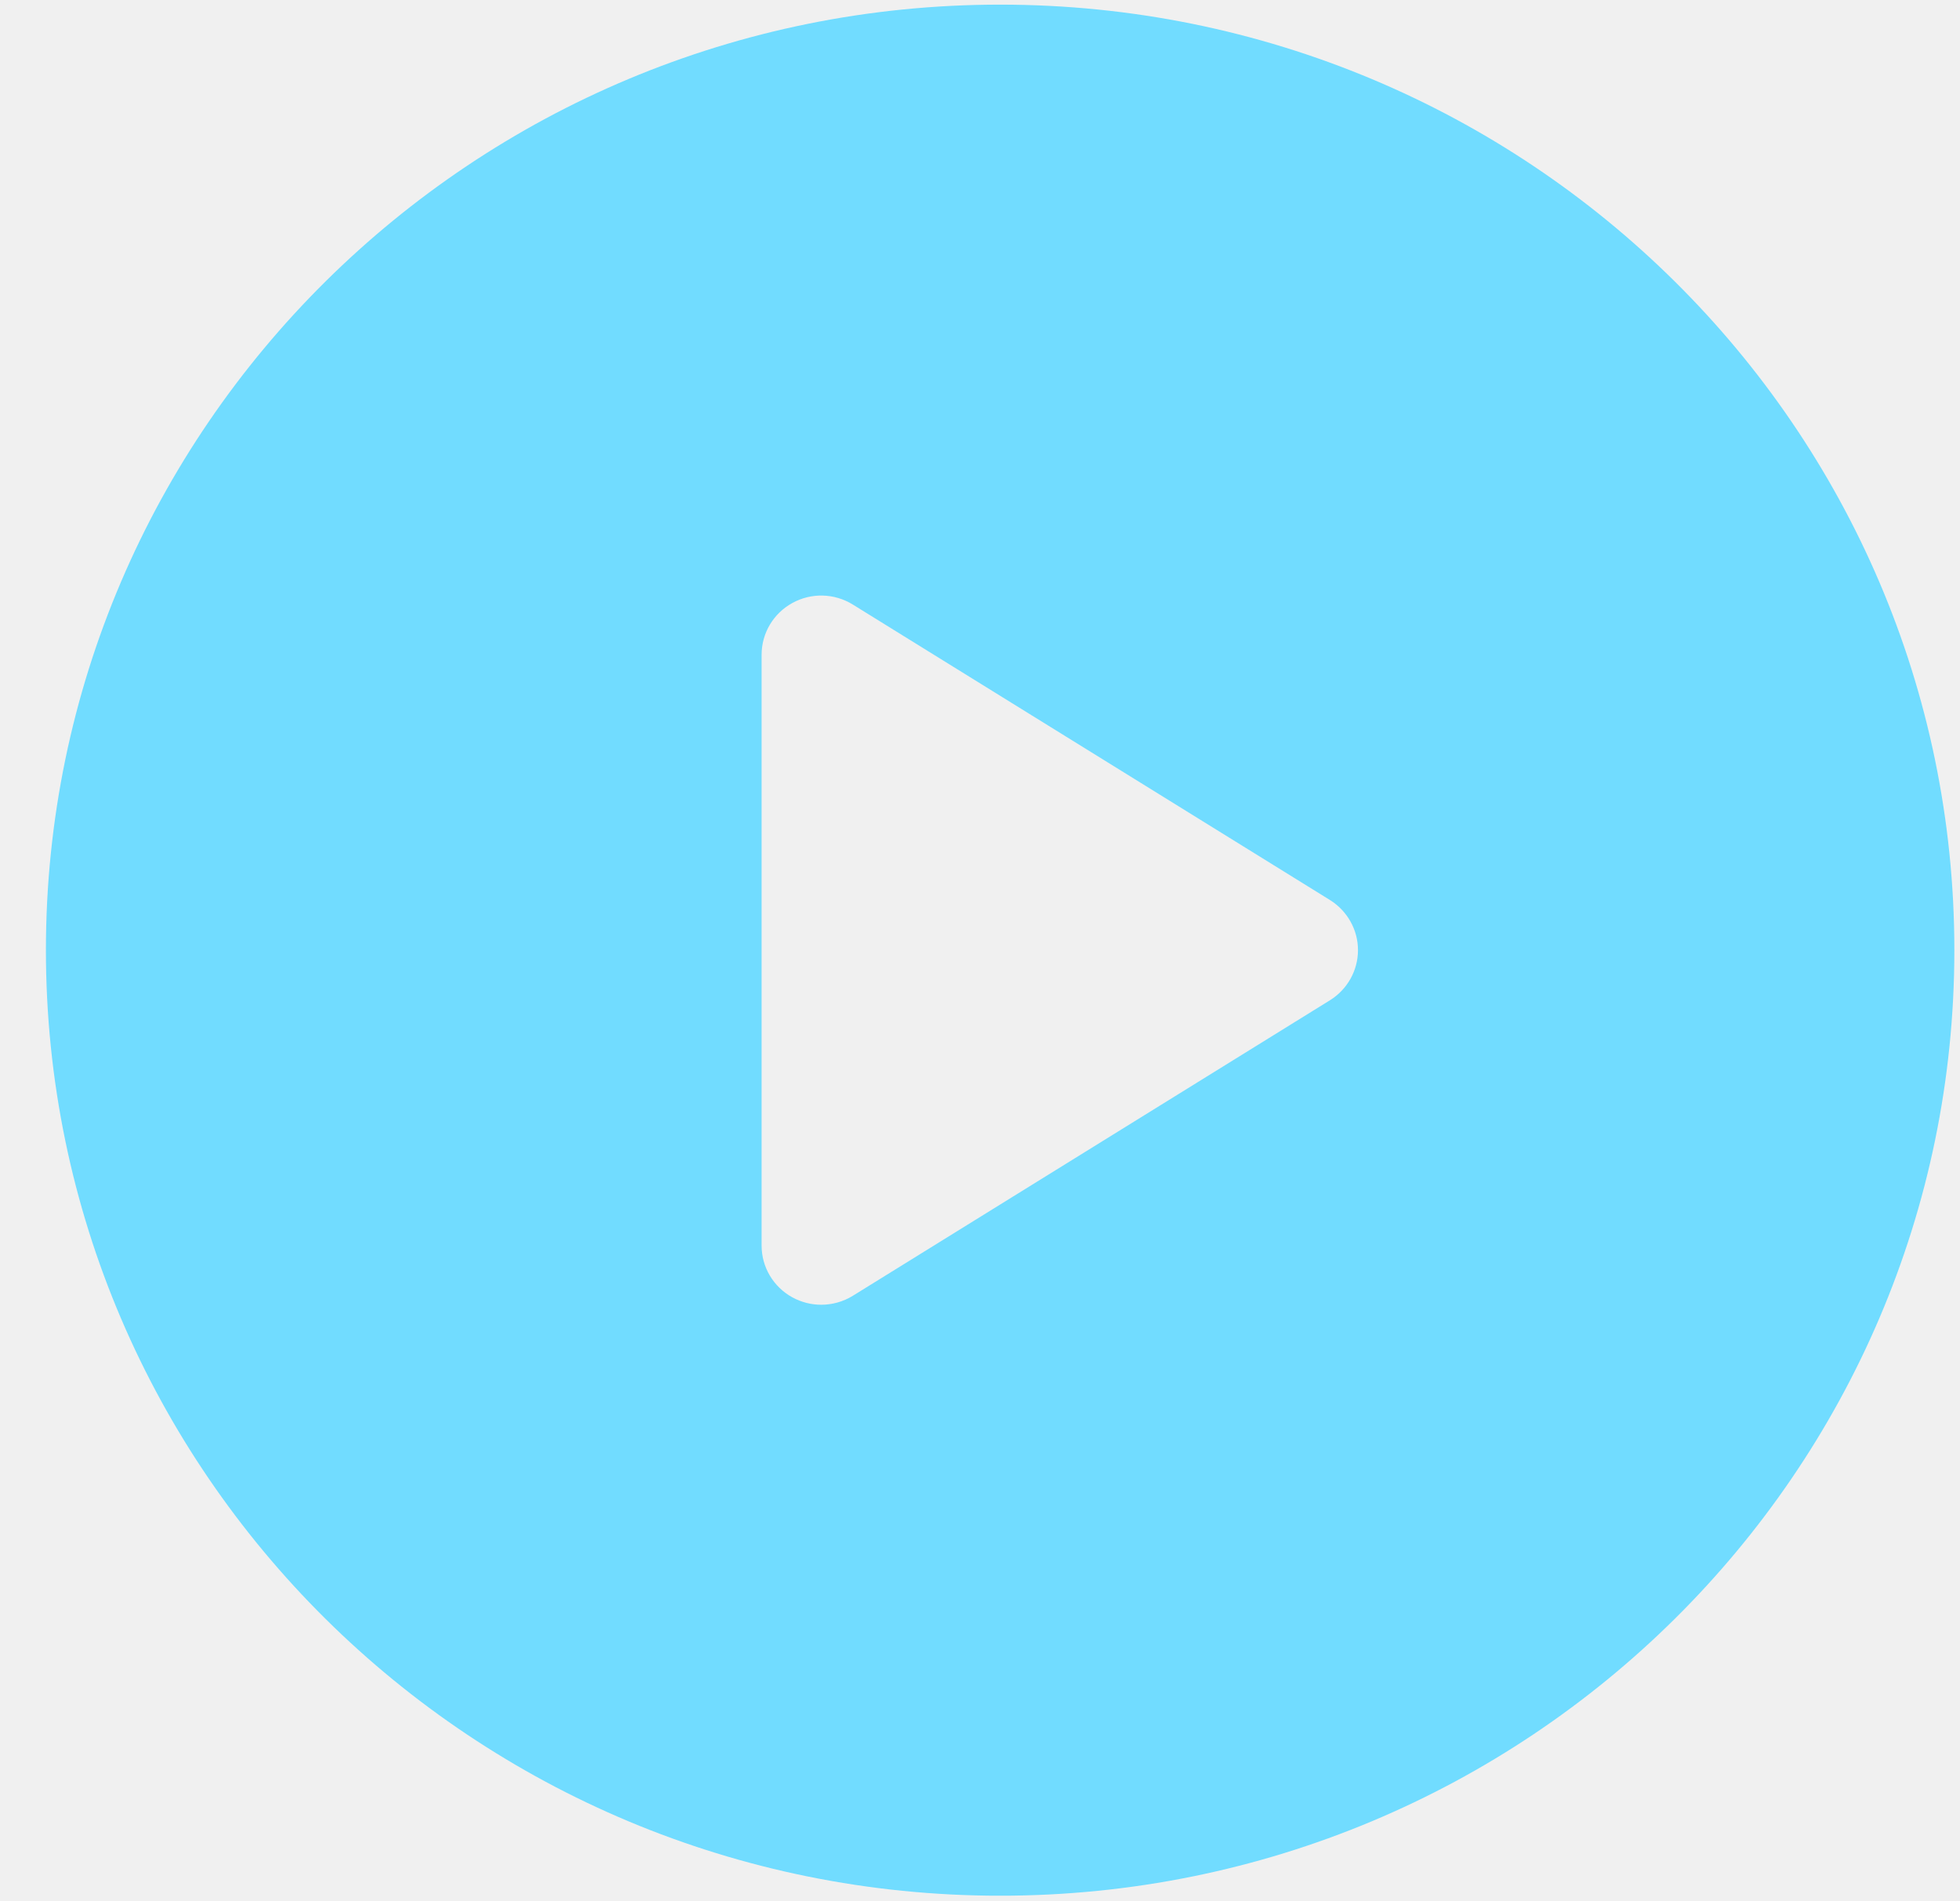
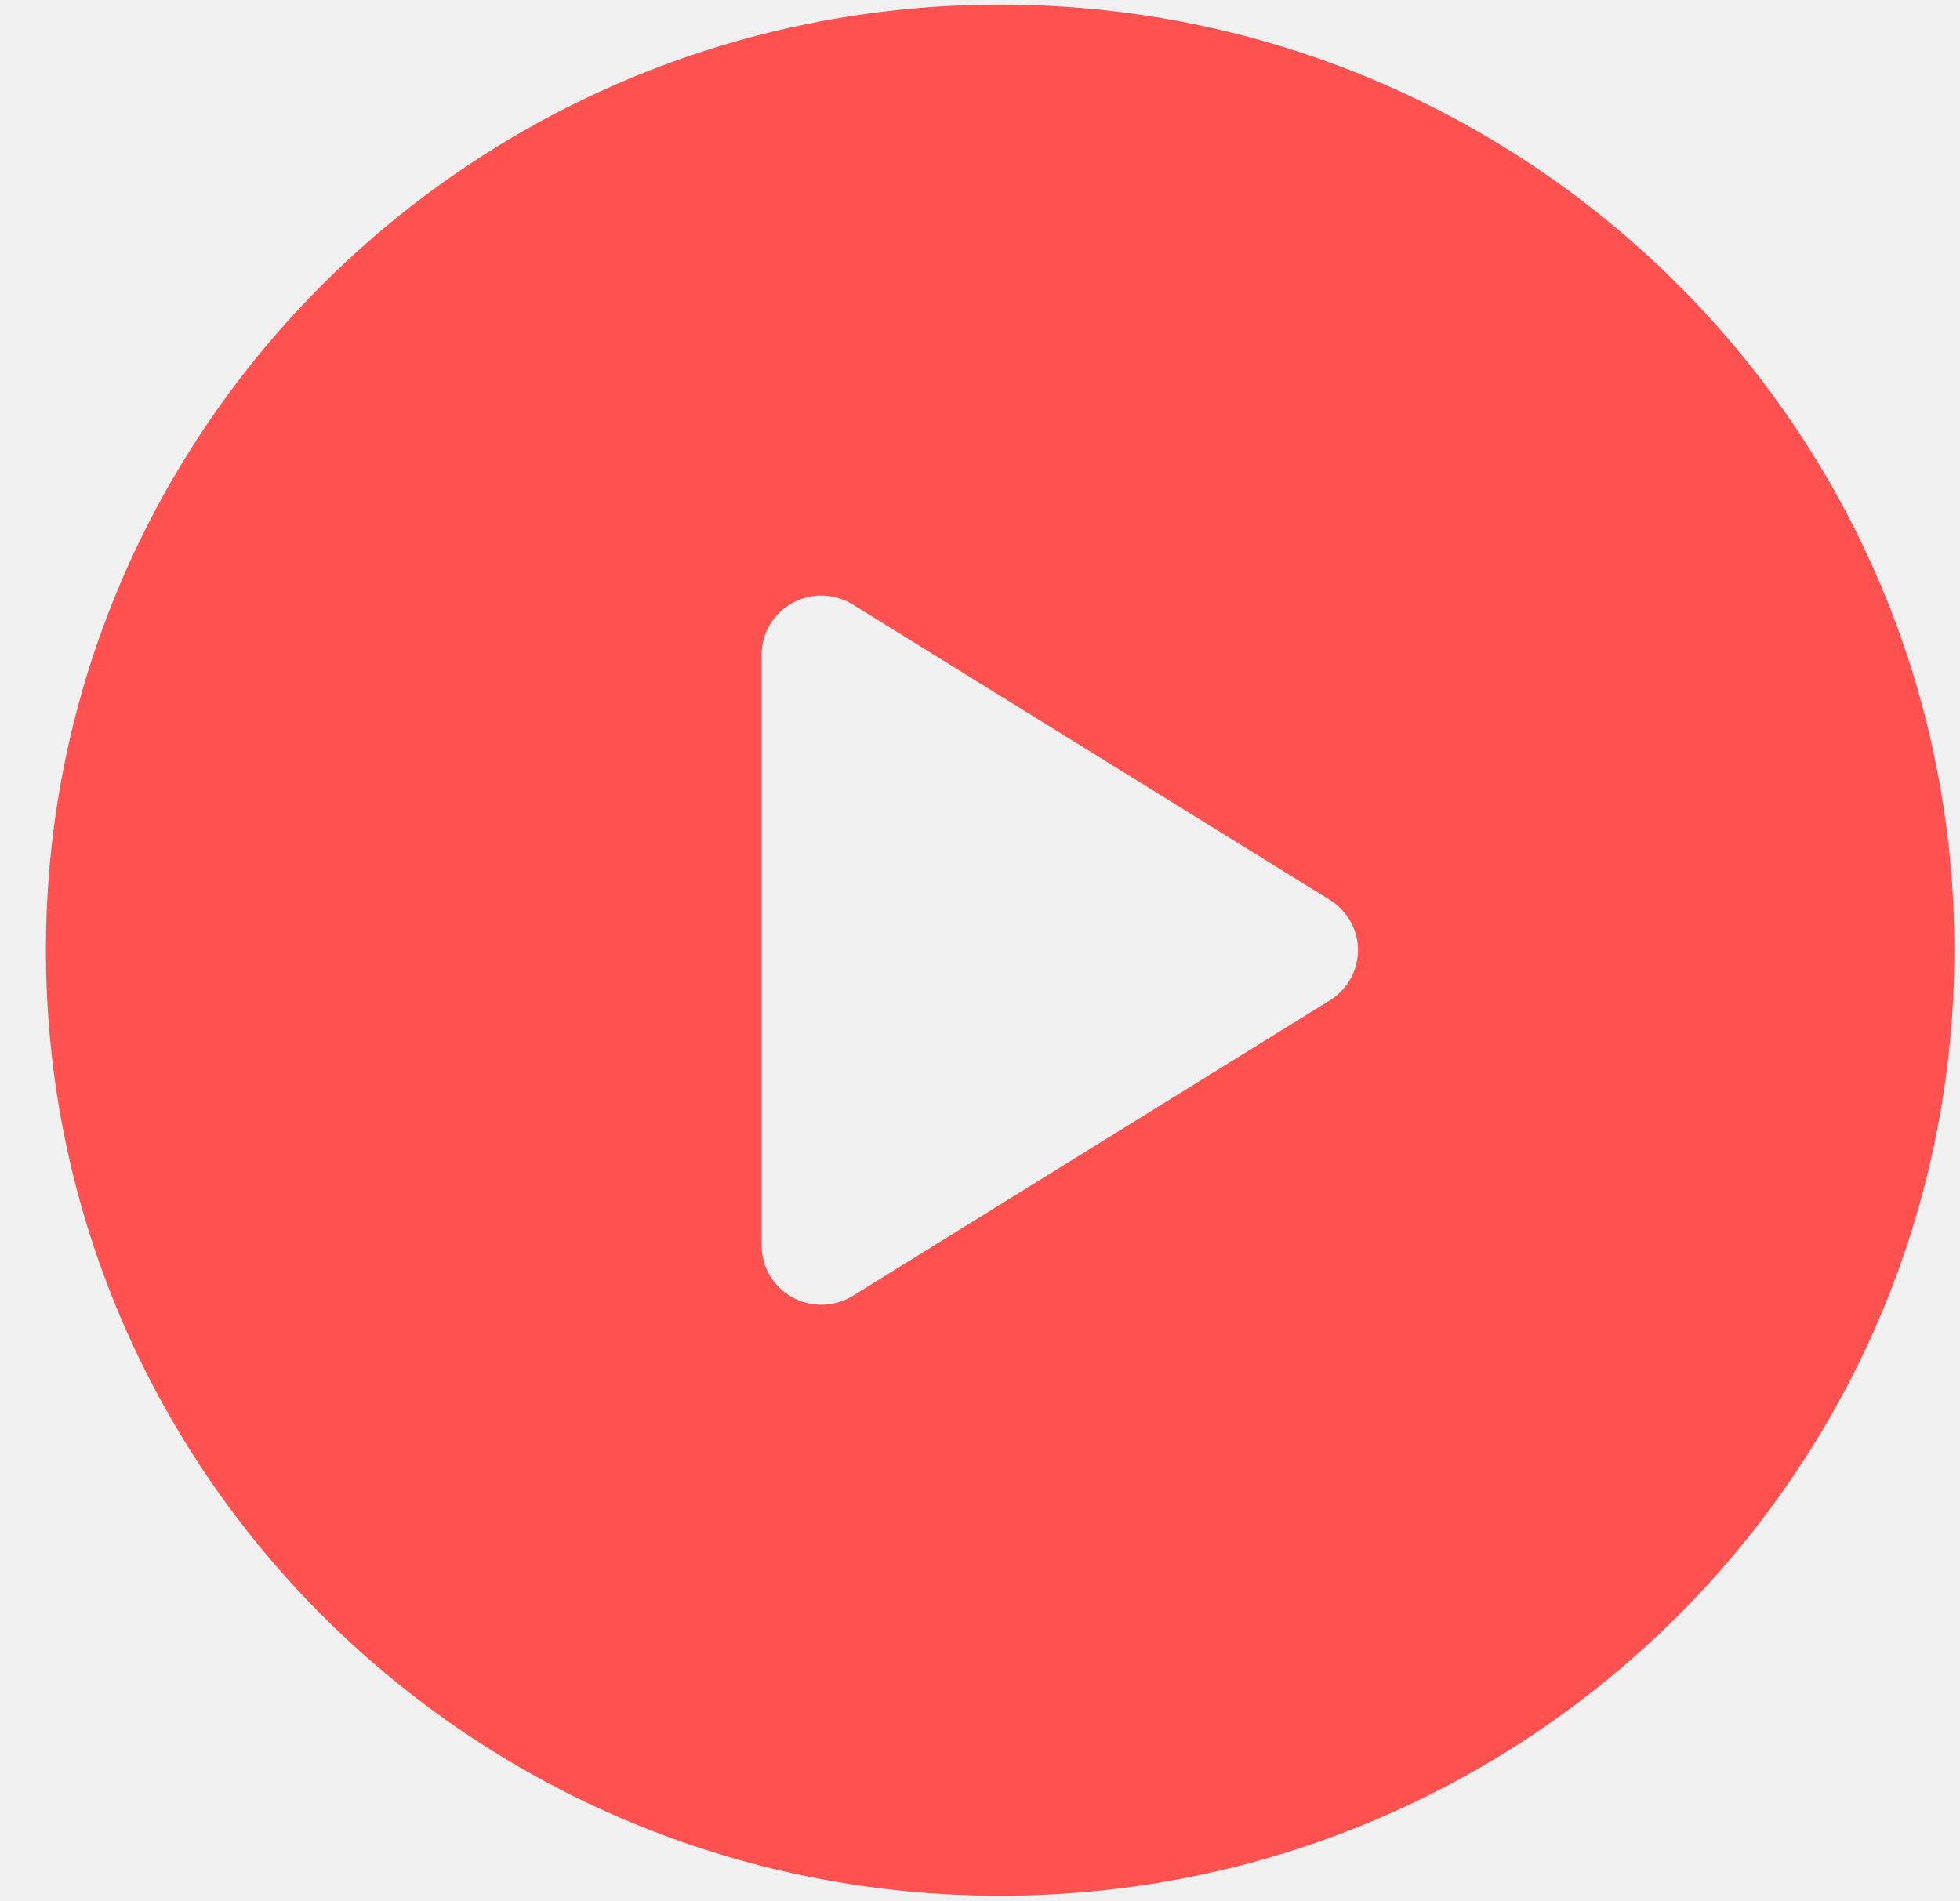
<svg xmlns="http://www.w3.org/2000/svg" width="33" height="32" viewBox="0 0 33 32" fill="none">
-   <g clip-path="url(#clip0_1681_58827)">
-     <path d="M16.839 0.078C7.966 0.078 0.773 7.206 0.773 15.999C0.773 24.792 7.966 31.921 16.839 31.921C25.712 31.921 32.905 24.792 32.905 15.999C32.905 7.206 25.712 0.078 16.839 0.078ZM22.392 16.843L14.359 21.819C14.197 21.919 14.012 21.97 13.827 21.97C13.659 21.97 13.492 21.928 13.34 21.845C13.021 21.669 12.823 21.337 12.823 20.975V11.024C12.823 10.662 13.021 10.329 13.34 10.154C13.659 9.977 14.05 9.988 14.359 10.18L22.392 15.155C22.685 15.338 22.864 15.656 22.864 15.999C22.864 16.342 22.685 16.661 22.392 16.843Z" fill="#71DCFF" />
+   <g clip-path="url(#clip0_1697_58640)">
+     <path d="M16.839 0.078C7.966 0.078 0.773 7.206 0.773 15.999C0.773 24.792 7.966 31.921 16.839 31.921C25.712 31.921 32.905 24.792 32.905 15.999C32.905 7.206 25.712 0.078 16.839 0.078ZM22.392 16.843L14.359 21.819C14.197 21.919 14.012 21.97 13.827 21.97C13.659 21.97 13.492 21.928 13.34 21.845C13.021 21.669 12.823 21.337 12.823 20.975V11.024C12.823 10.662 13.021 10.329 13.34 10.154C13.659 9.977 14.05 9.988 14.359 10.18L22.392 15.155C22.685 15.338 22.864 15.656 22.864 15.999C22.864 16.342 22.685 16.661 22.392 16.843Z" fill="#FF5250" />
  </g>
  <defs>
-     <clipPath id="clip0_1681_58827">
+     <clipPath id="clip0_1697_58640">
      <rect x="0.773" y="0.078" width="32.132" height="31.842" rx="8" fill="white" />
    </clipPath>
  </defs>
</svg>
